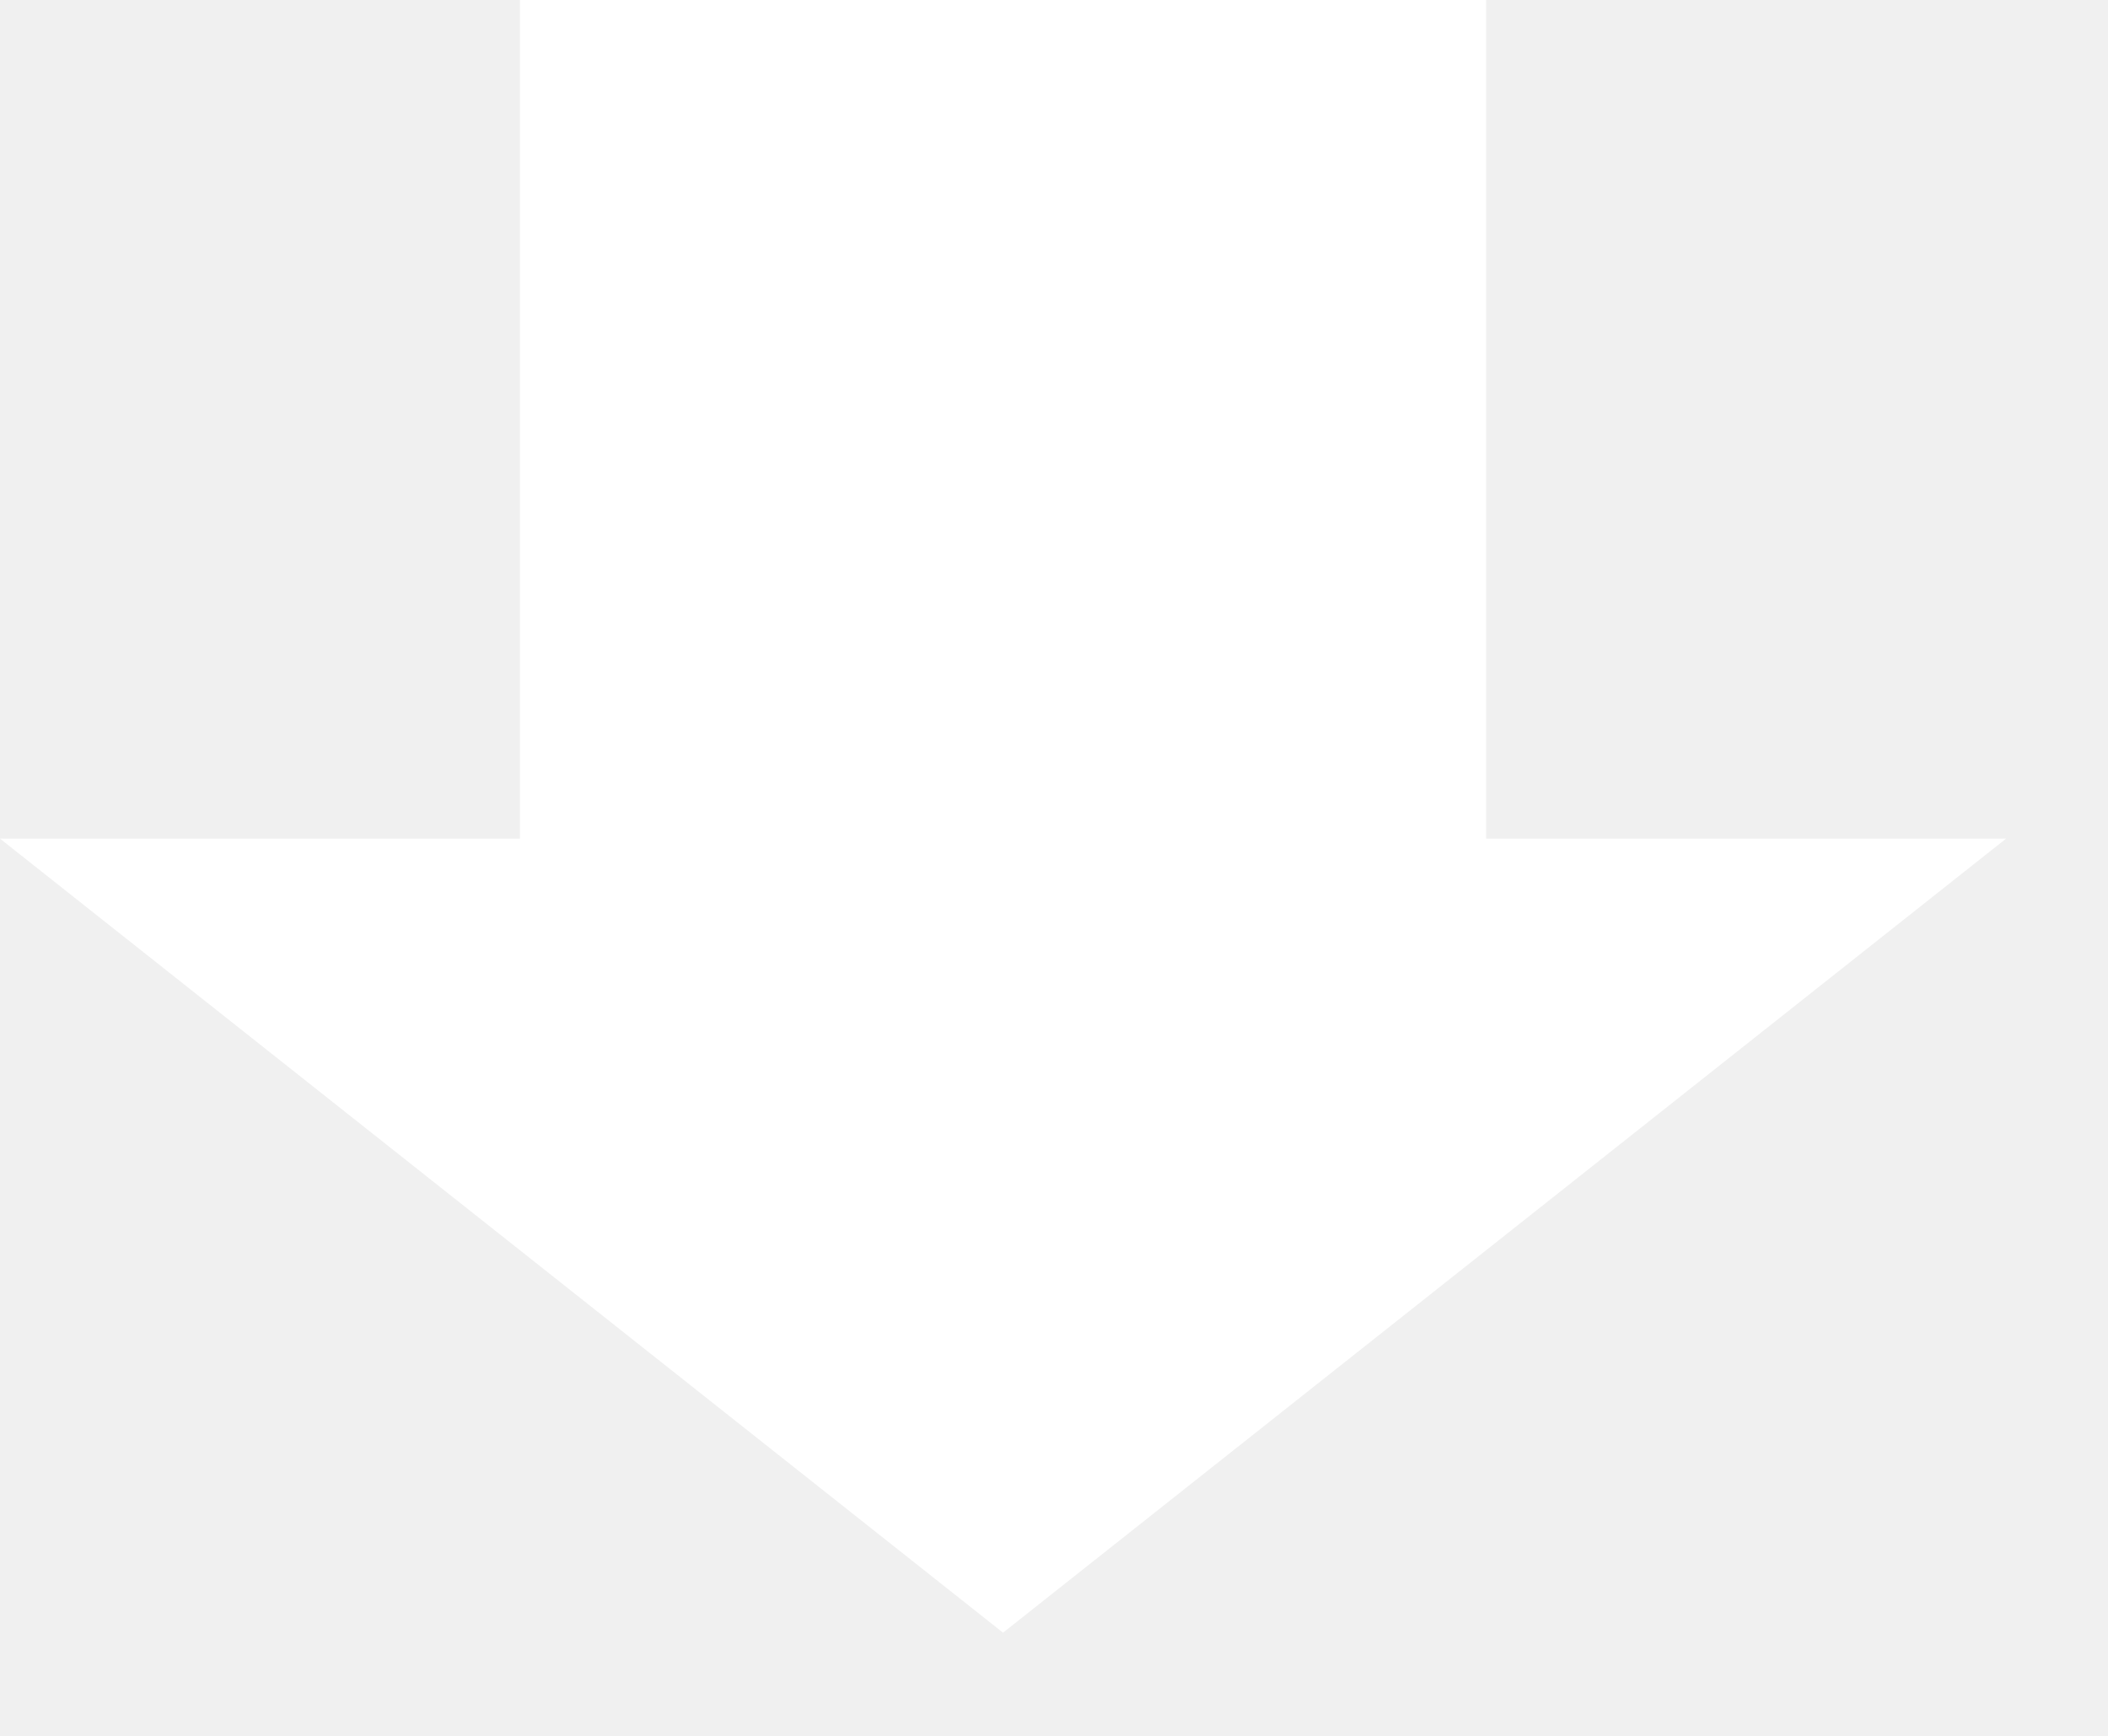
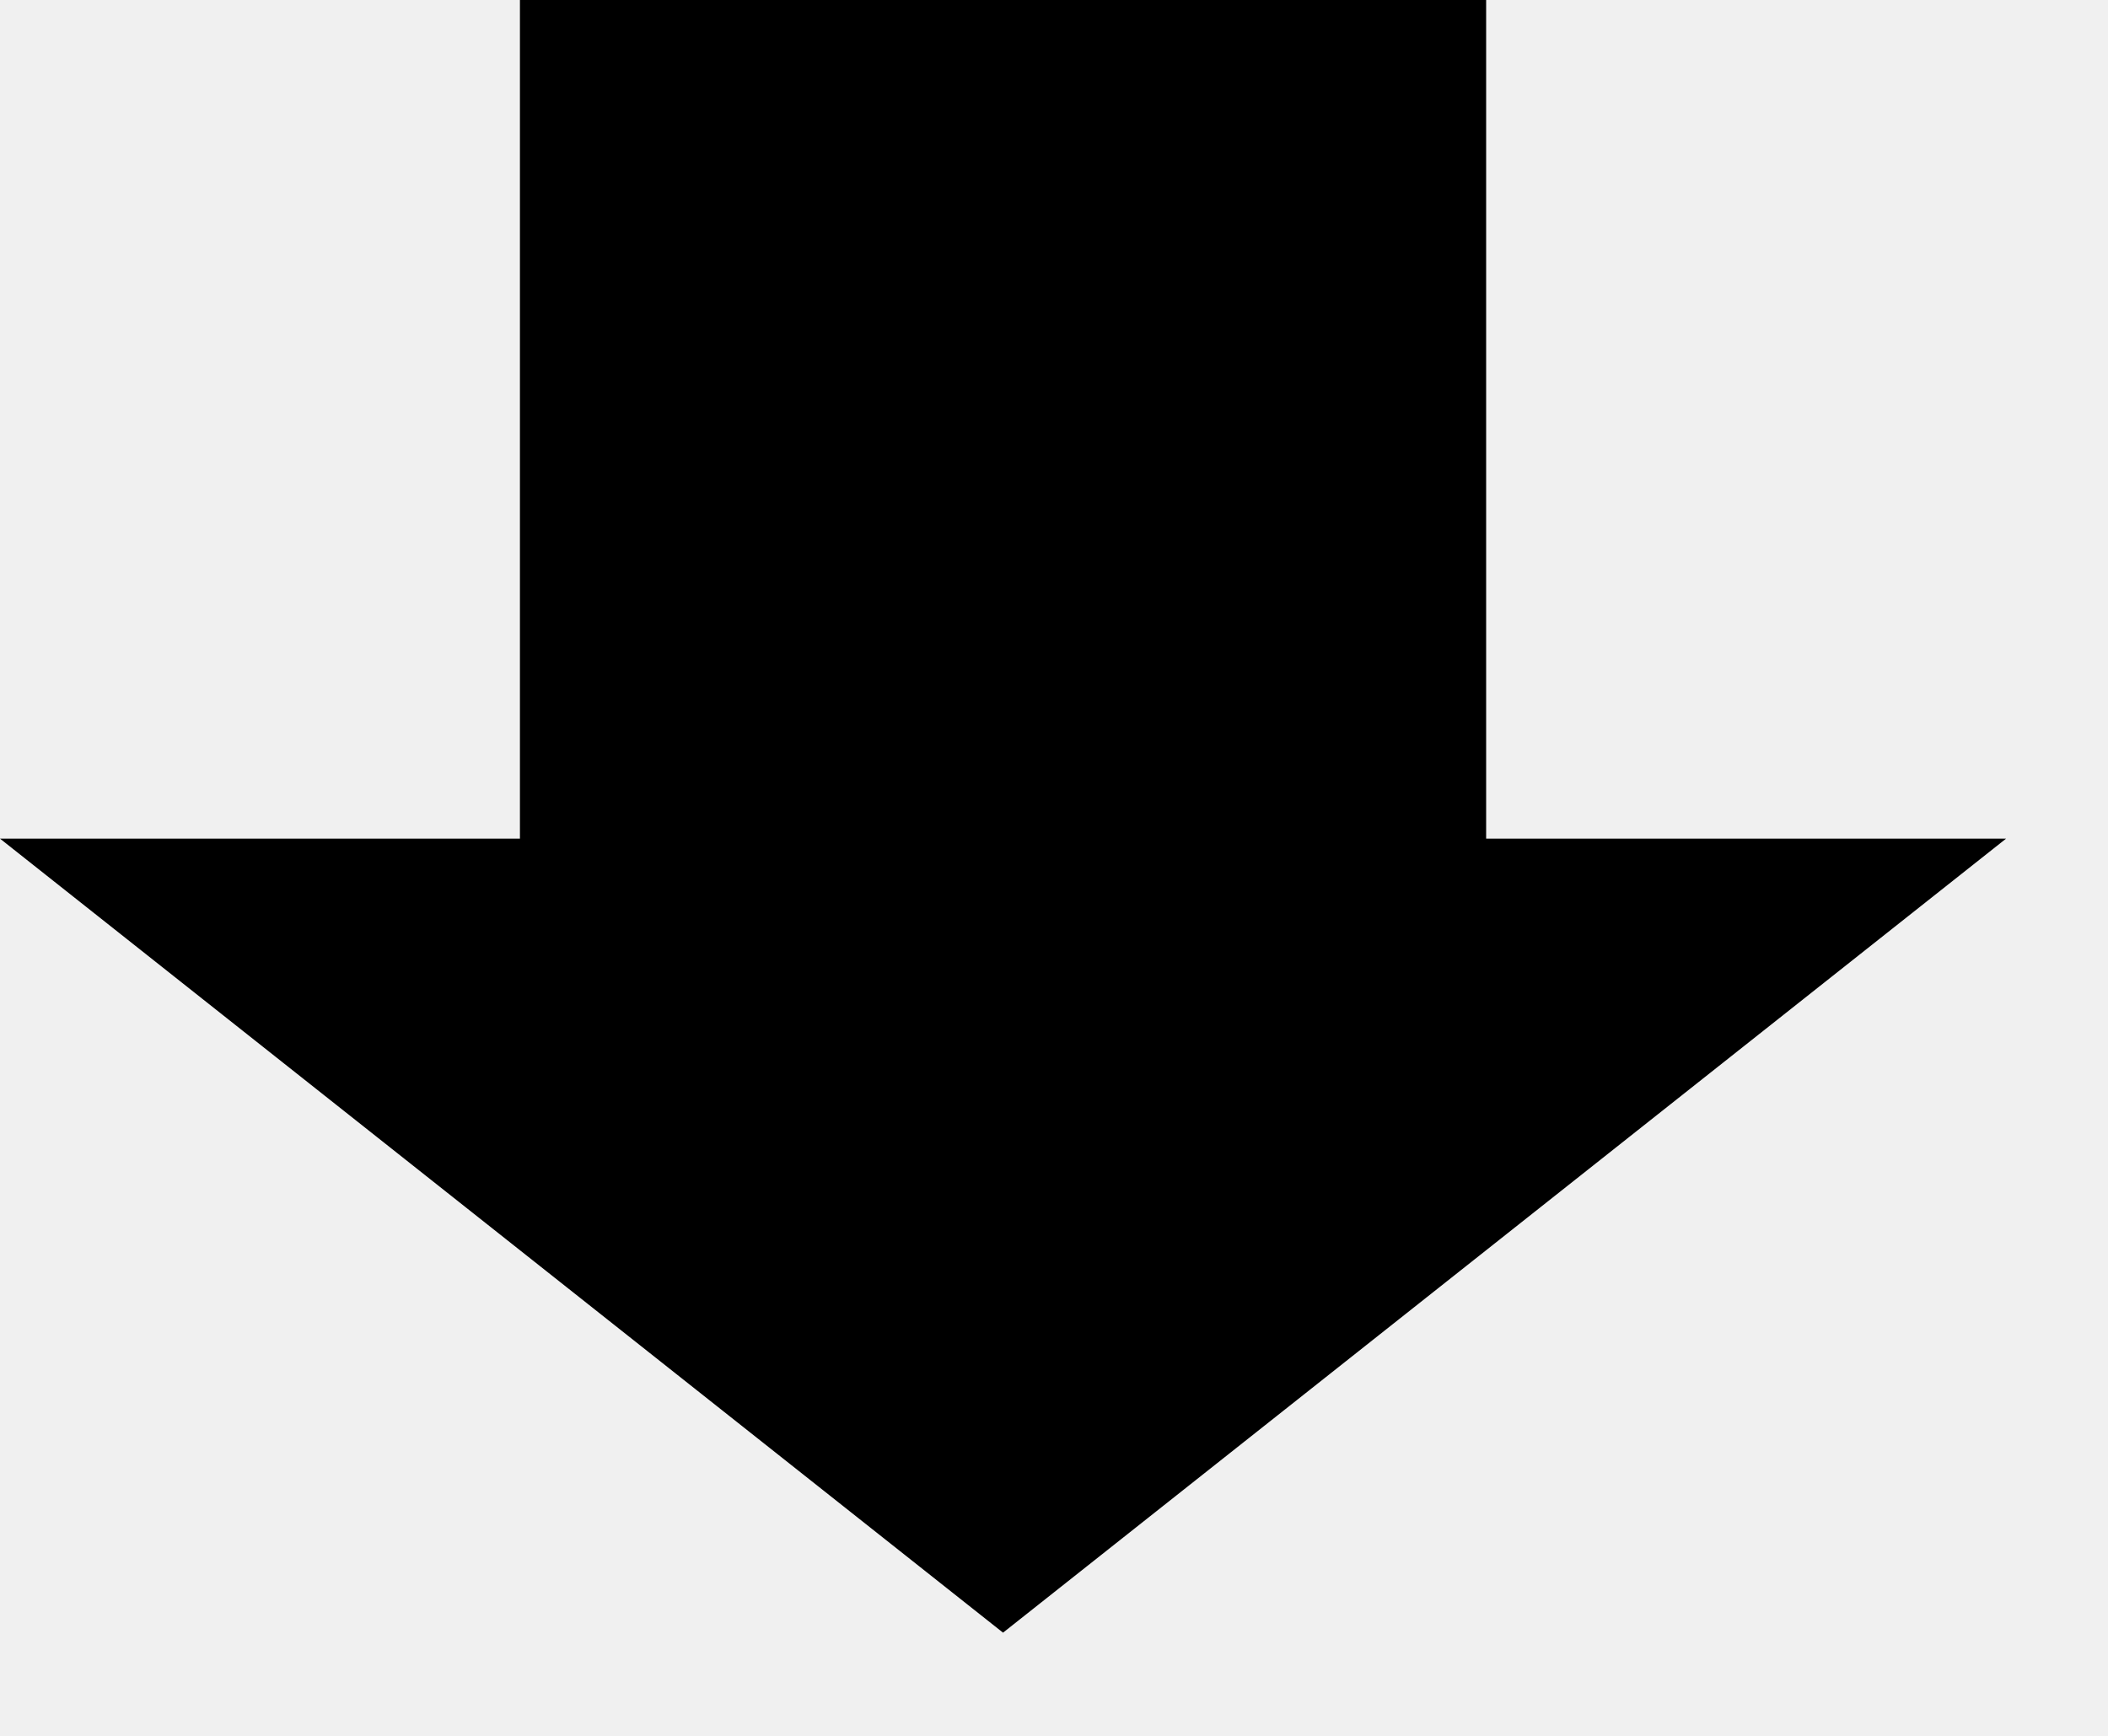
<svg xmlns="http://www.w3.org/2000/svg" width="17px" height="14px" viewBox="0 0 17 14" version="1.1">
  <defs />
  <g id="Page-1" stroke="none" stroke-width="1" fill="none" fill-rule="evenodd">
-     <g id="Desktop-HD" transform="translate(-1282, -808)" fill="#FFFFFF">
-       <polygon id="Page-1-Copy" transform="translate(1290.089, 814.5839) scale(1, -1) translate(-1290.089, -814.5839) " points="1290.089 808 1282 814.404 1286.193 814.404 1286.193 821.168 1293.985 821.168 1293.985 814.404 1298.178 814.404" />
+     <g id="Worsened" fill="#000000">
+       <polygon id="Page-1-Copy" transform="translate(8.089015, 6.583886) scale(1, -1) translate(-8.089015, -6.583886) " points="8.089 0 0 6.404 4.193 6.404 4.193 13.168 11.985 13.168 11.985 6.404 16.178 6.404" />
    </g>
  </g>
</svg>
